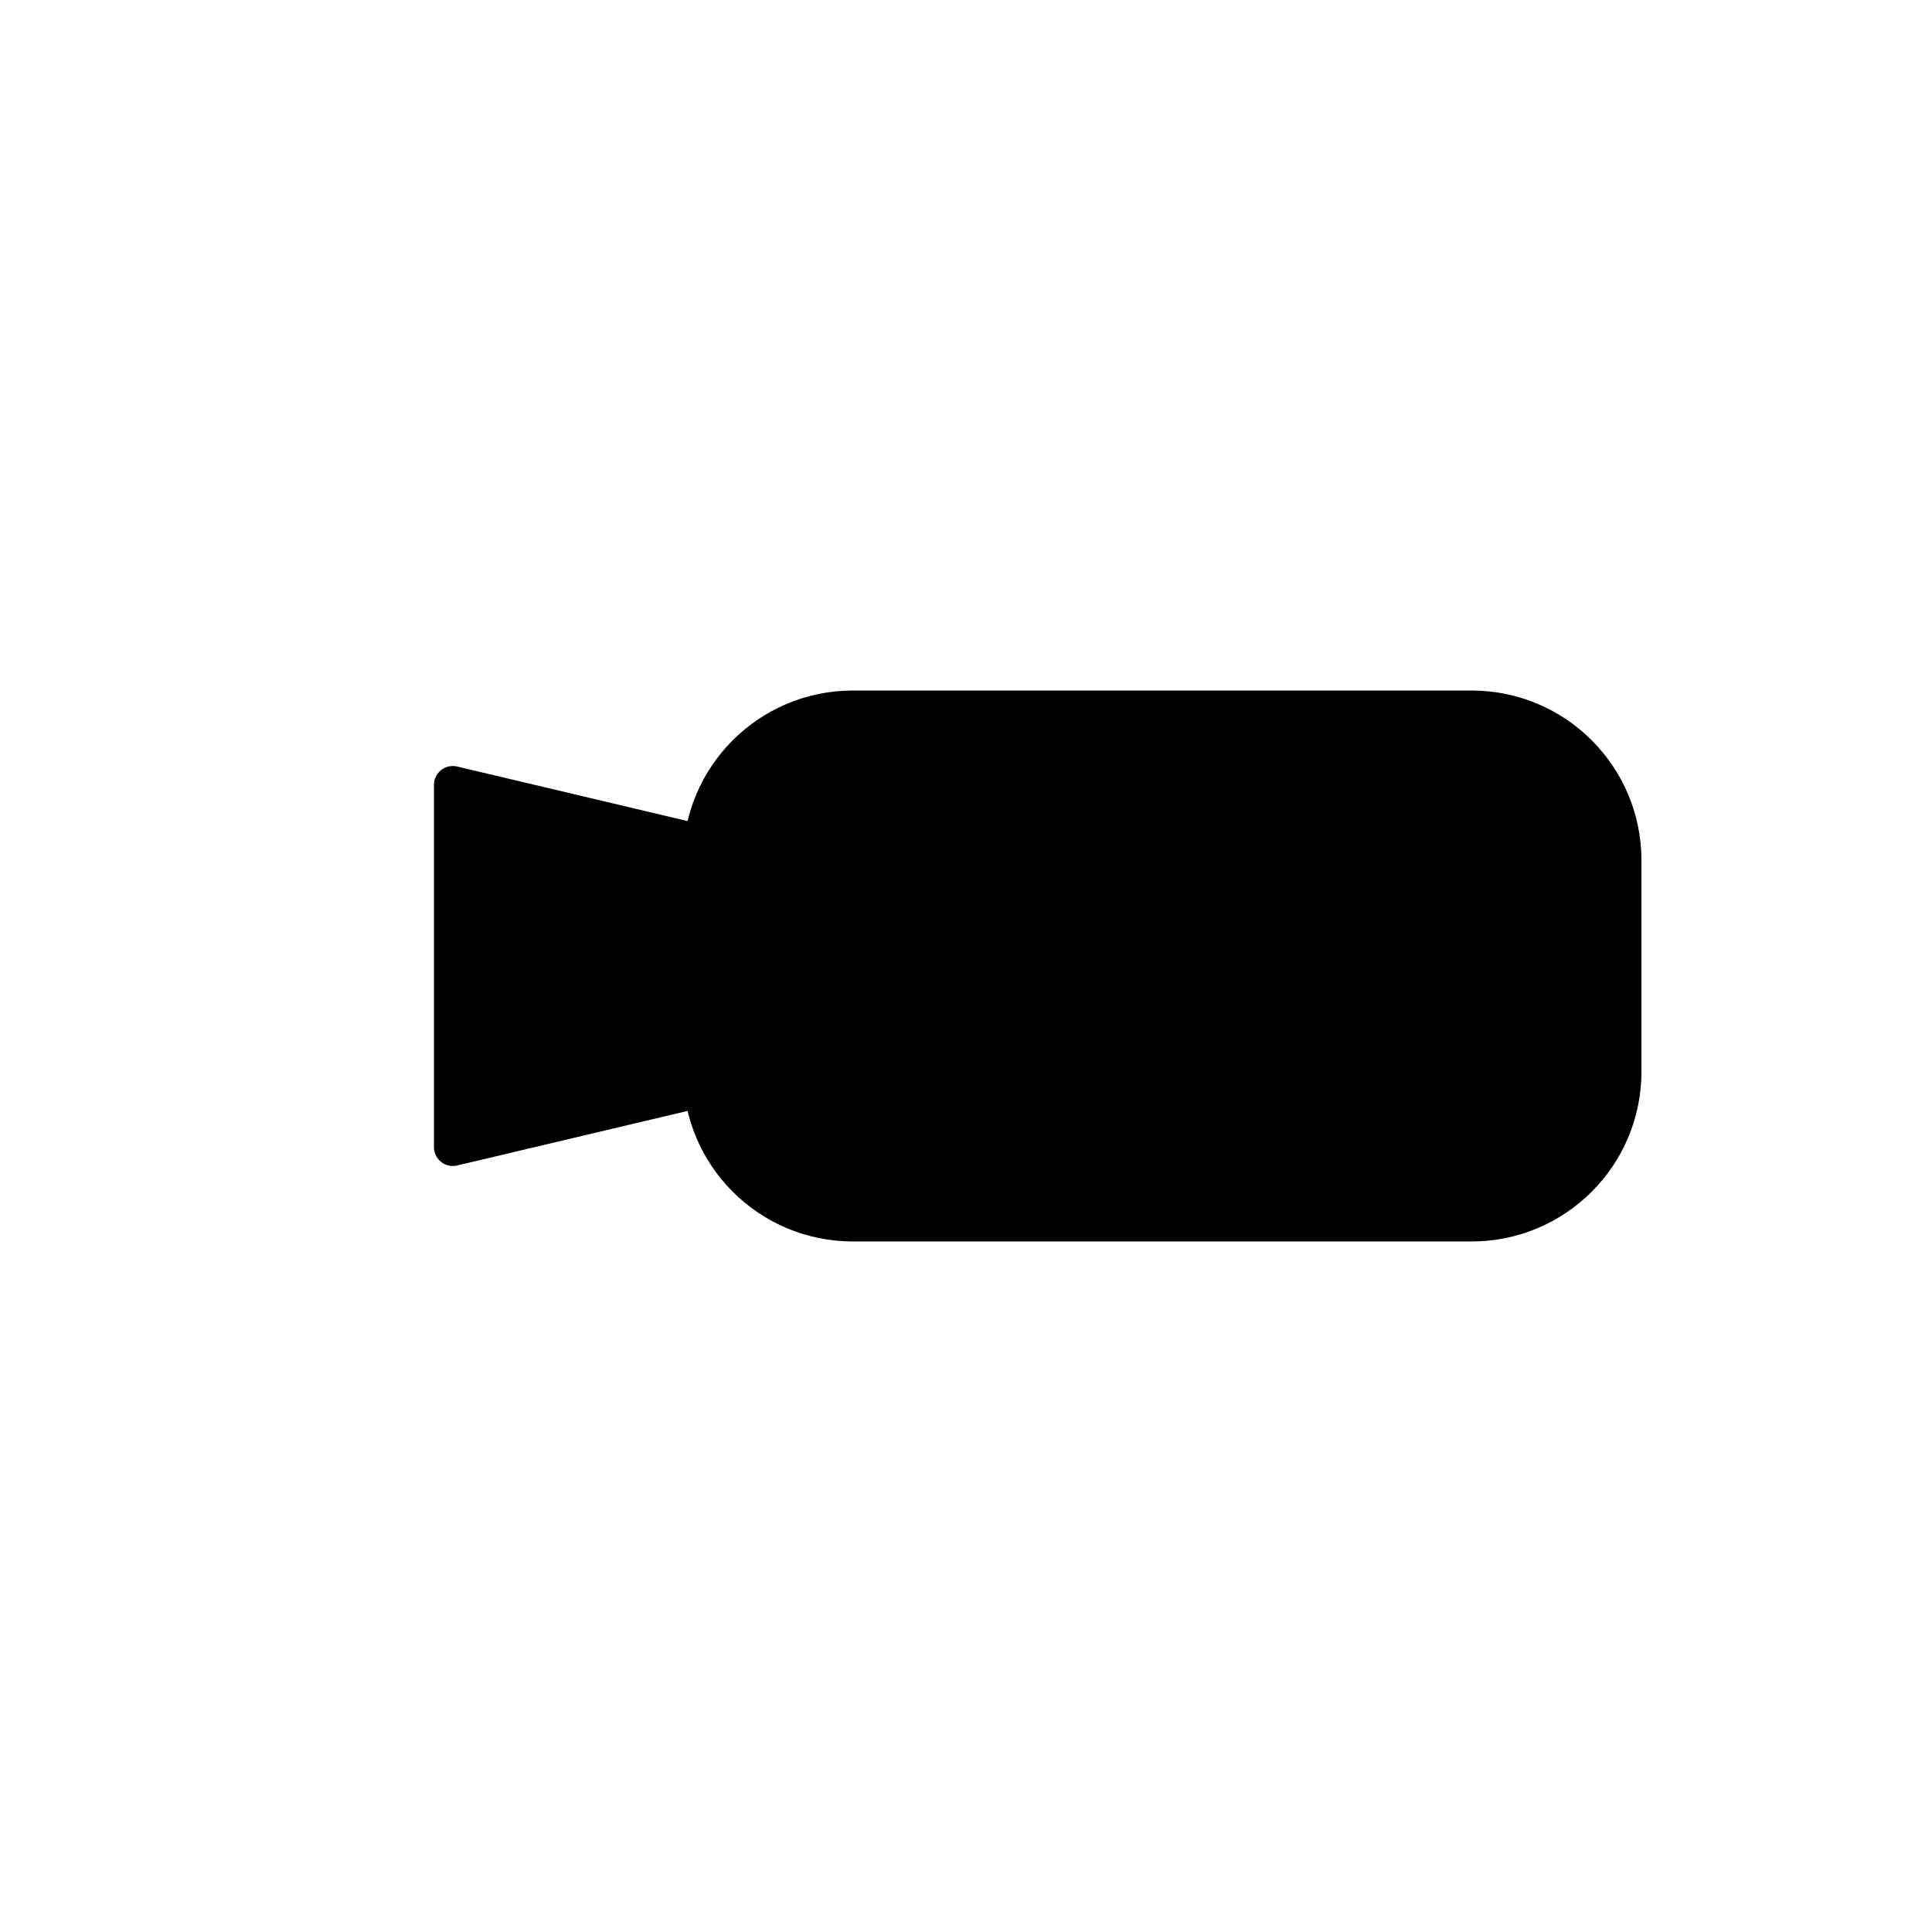
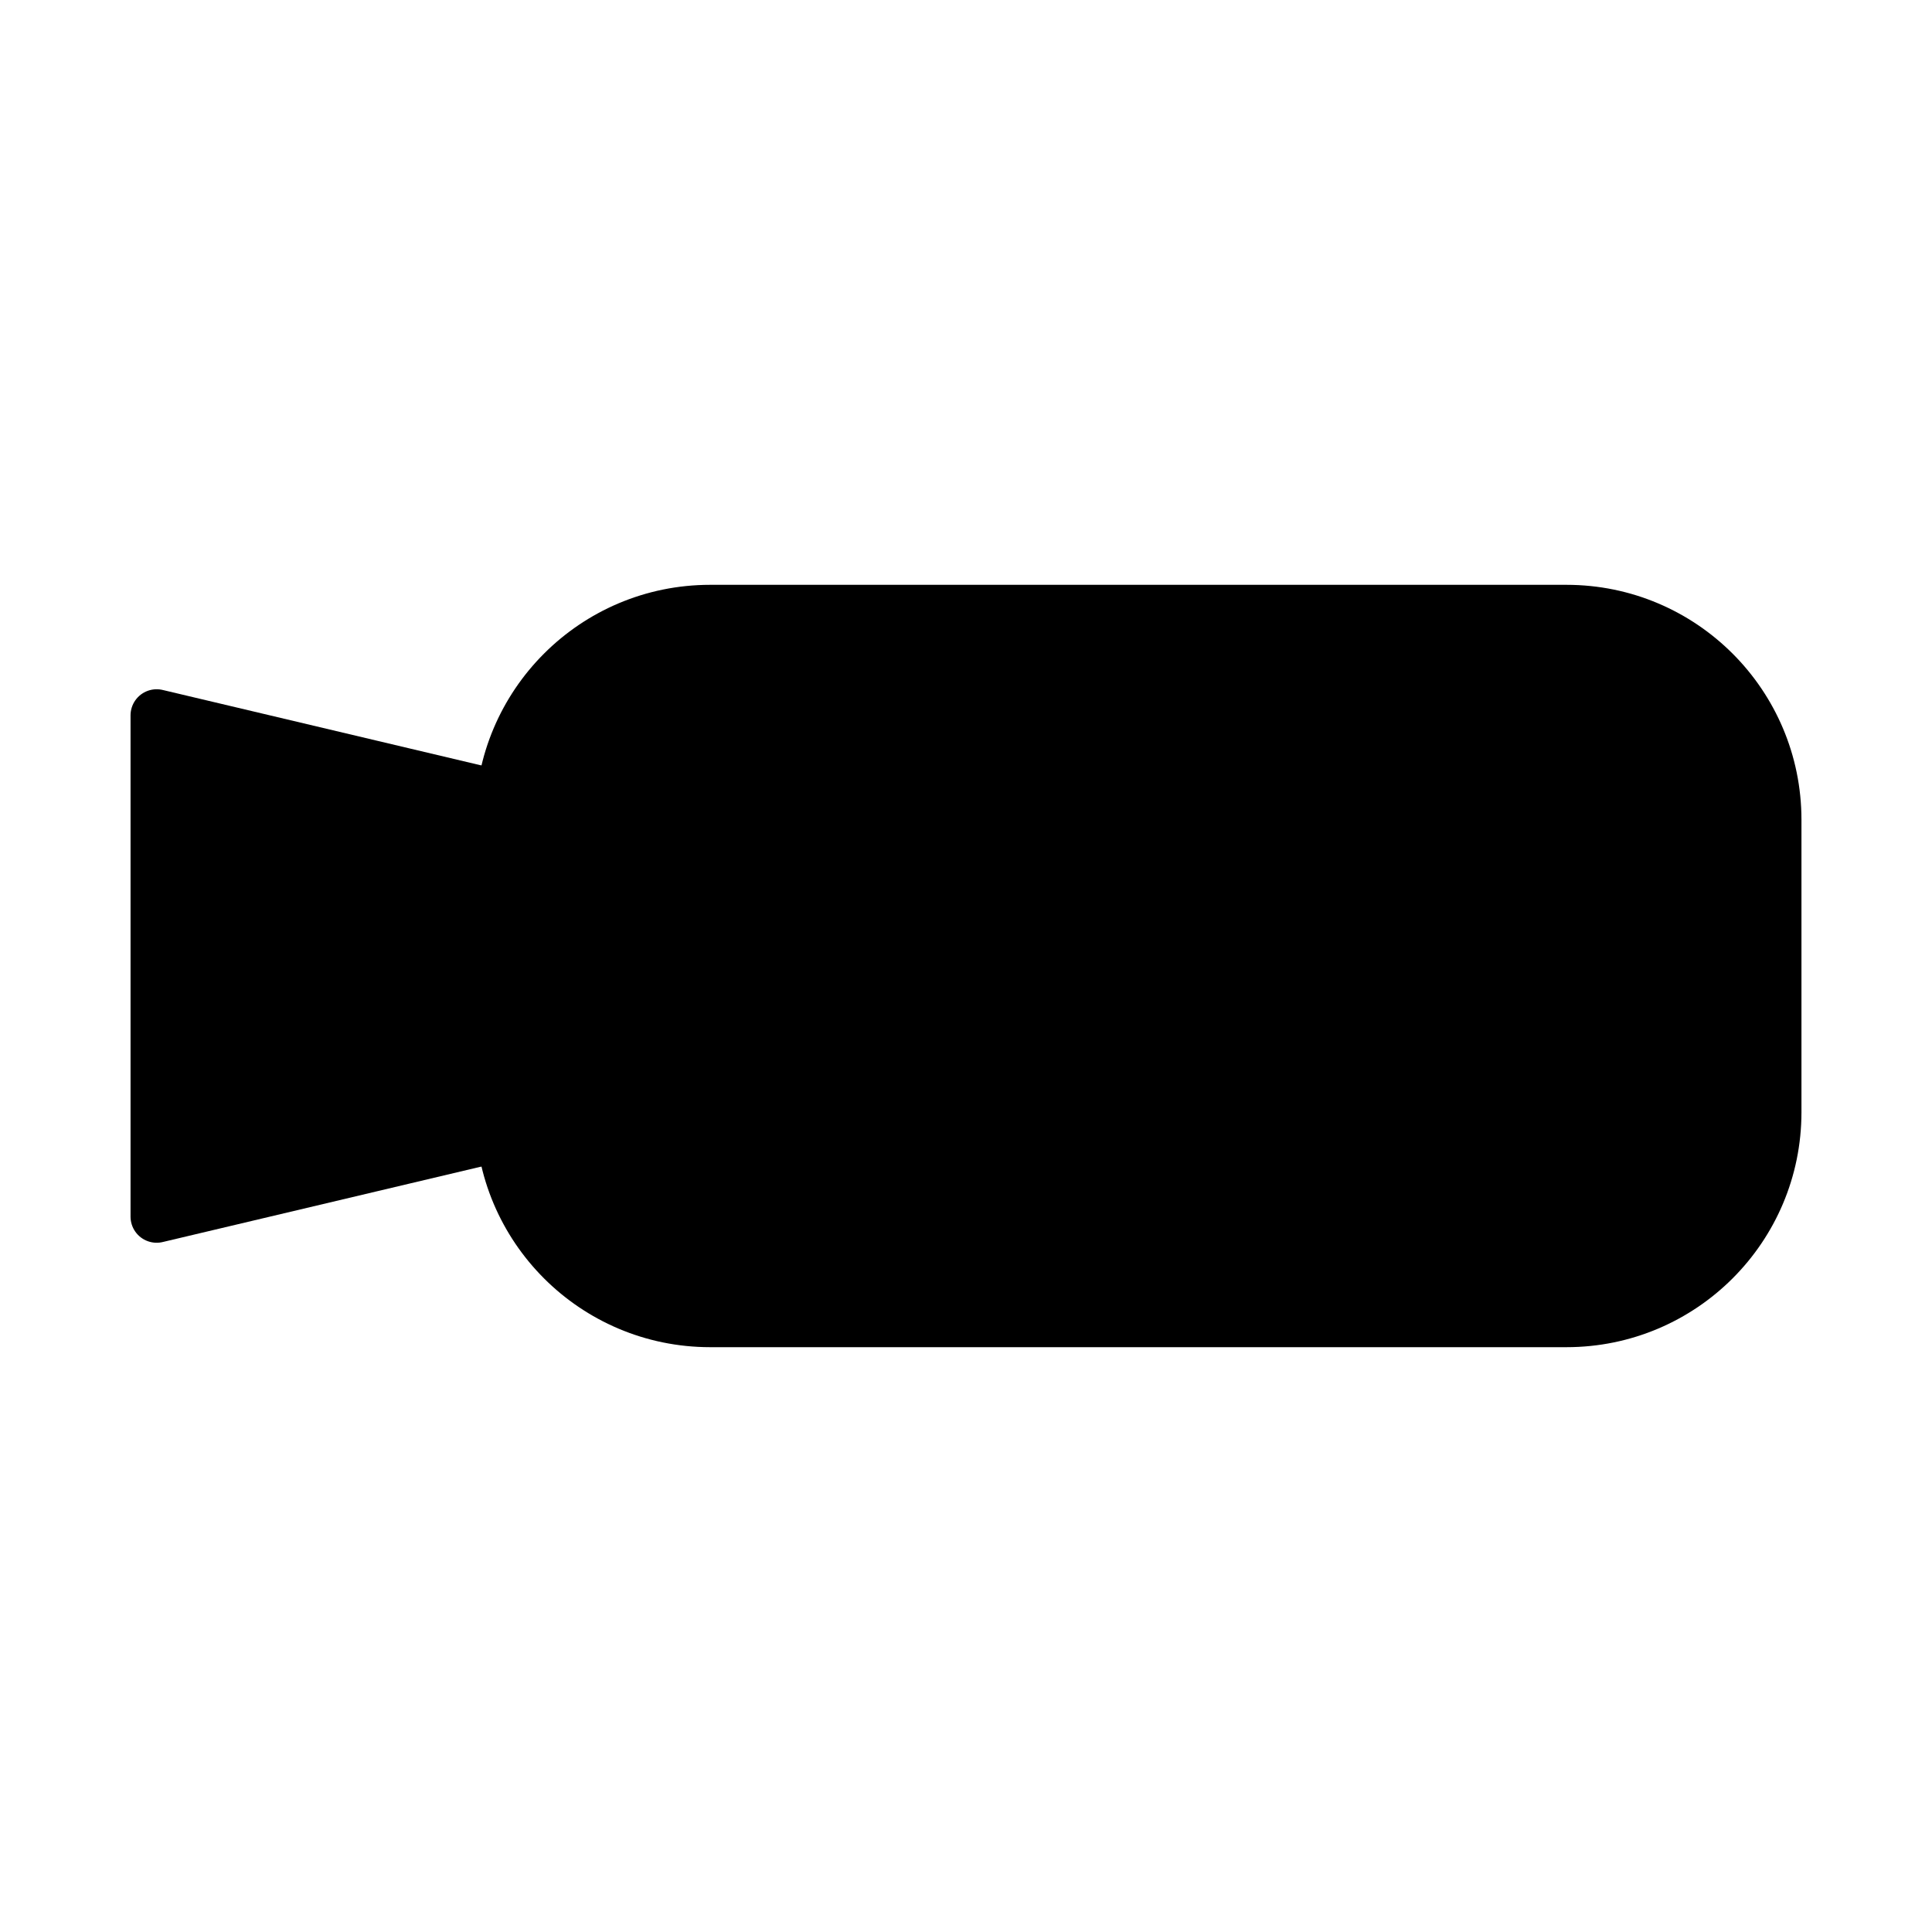
- <svg xmlns="http://www.w3.org/2000/svg" viewBox="0 0 512 512" width="96" height="96">
+ <svg xmlns="http://www.w3.org/2000/svg" viewBox="90 71 370 370" width="96" height="96">
  <g fill="#000000" stroke="#000000" stroke-width="10" stroke-linejoin="round">
    <rect x="186" y="188" width="244" height="136" rx="40" />
    <path d="M196 226 L120 208 L120 304 L196 286 Z" />
  </g>
</svg>
